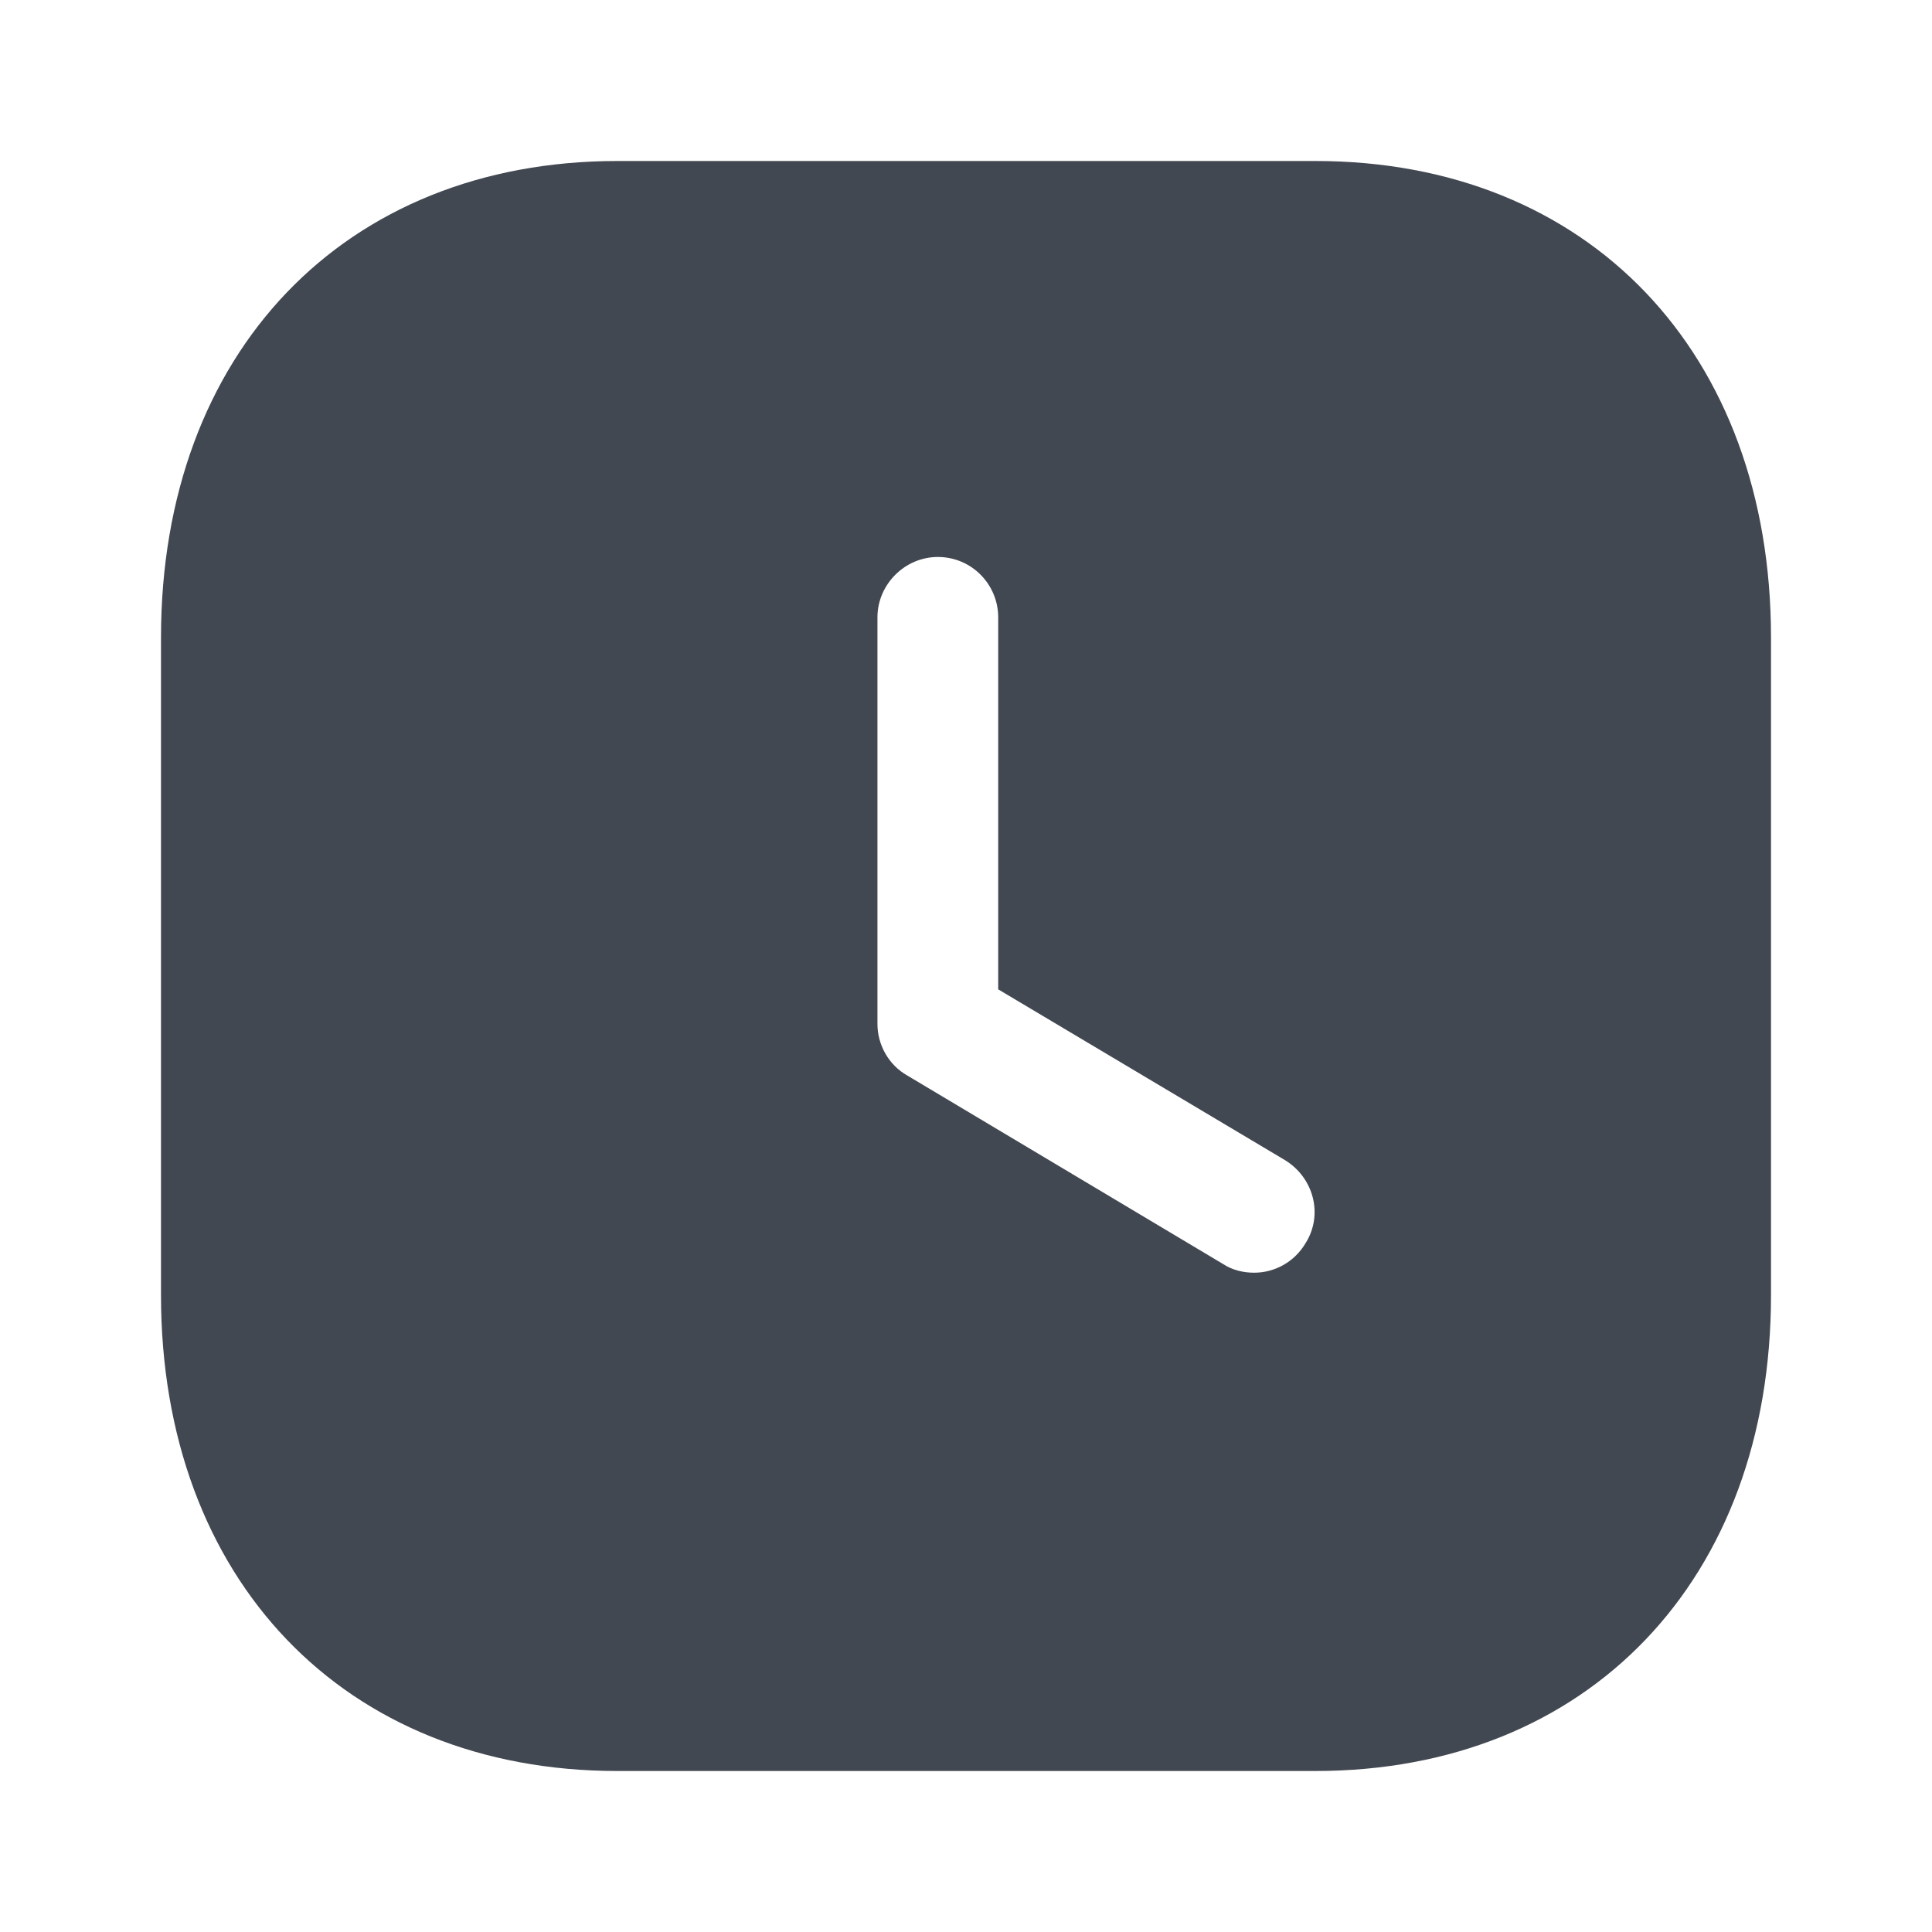
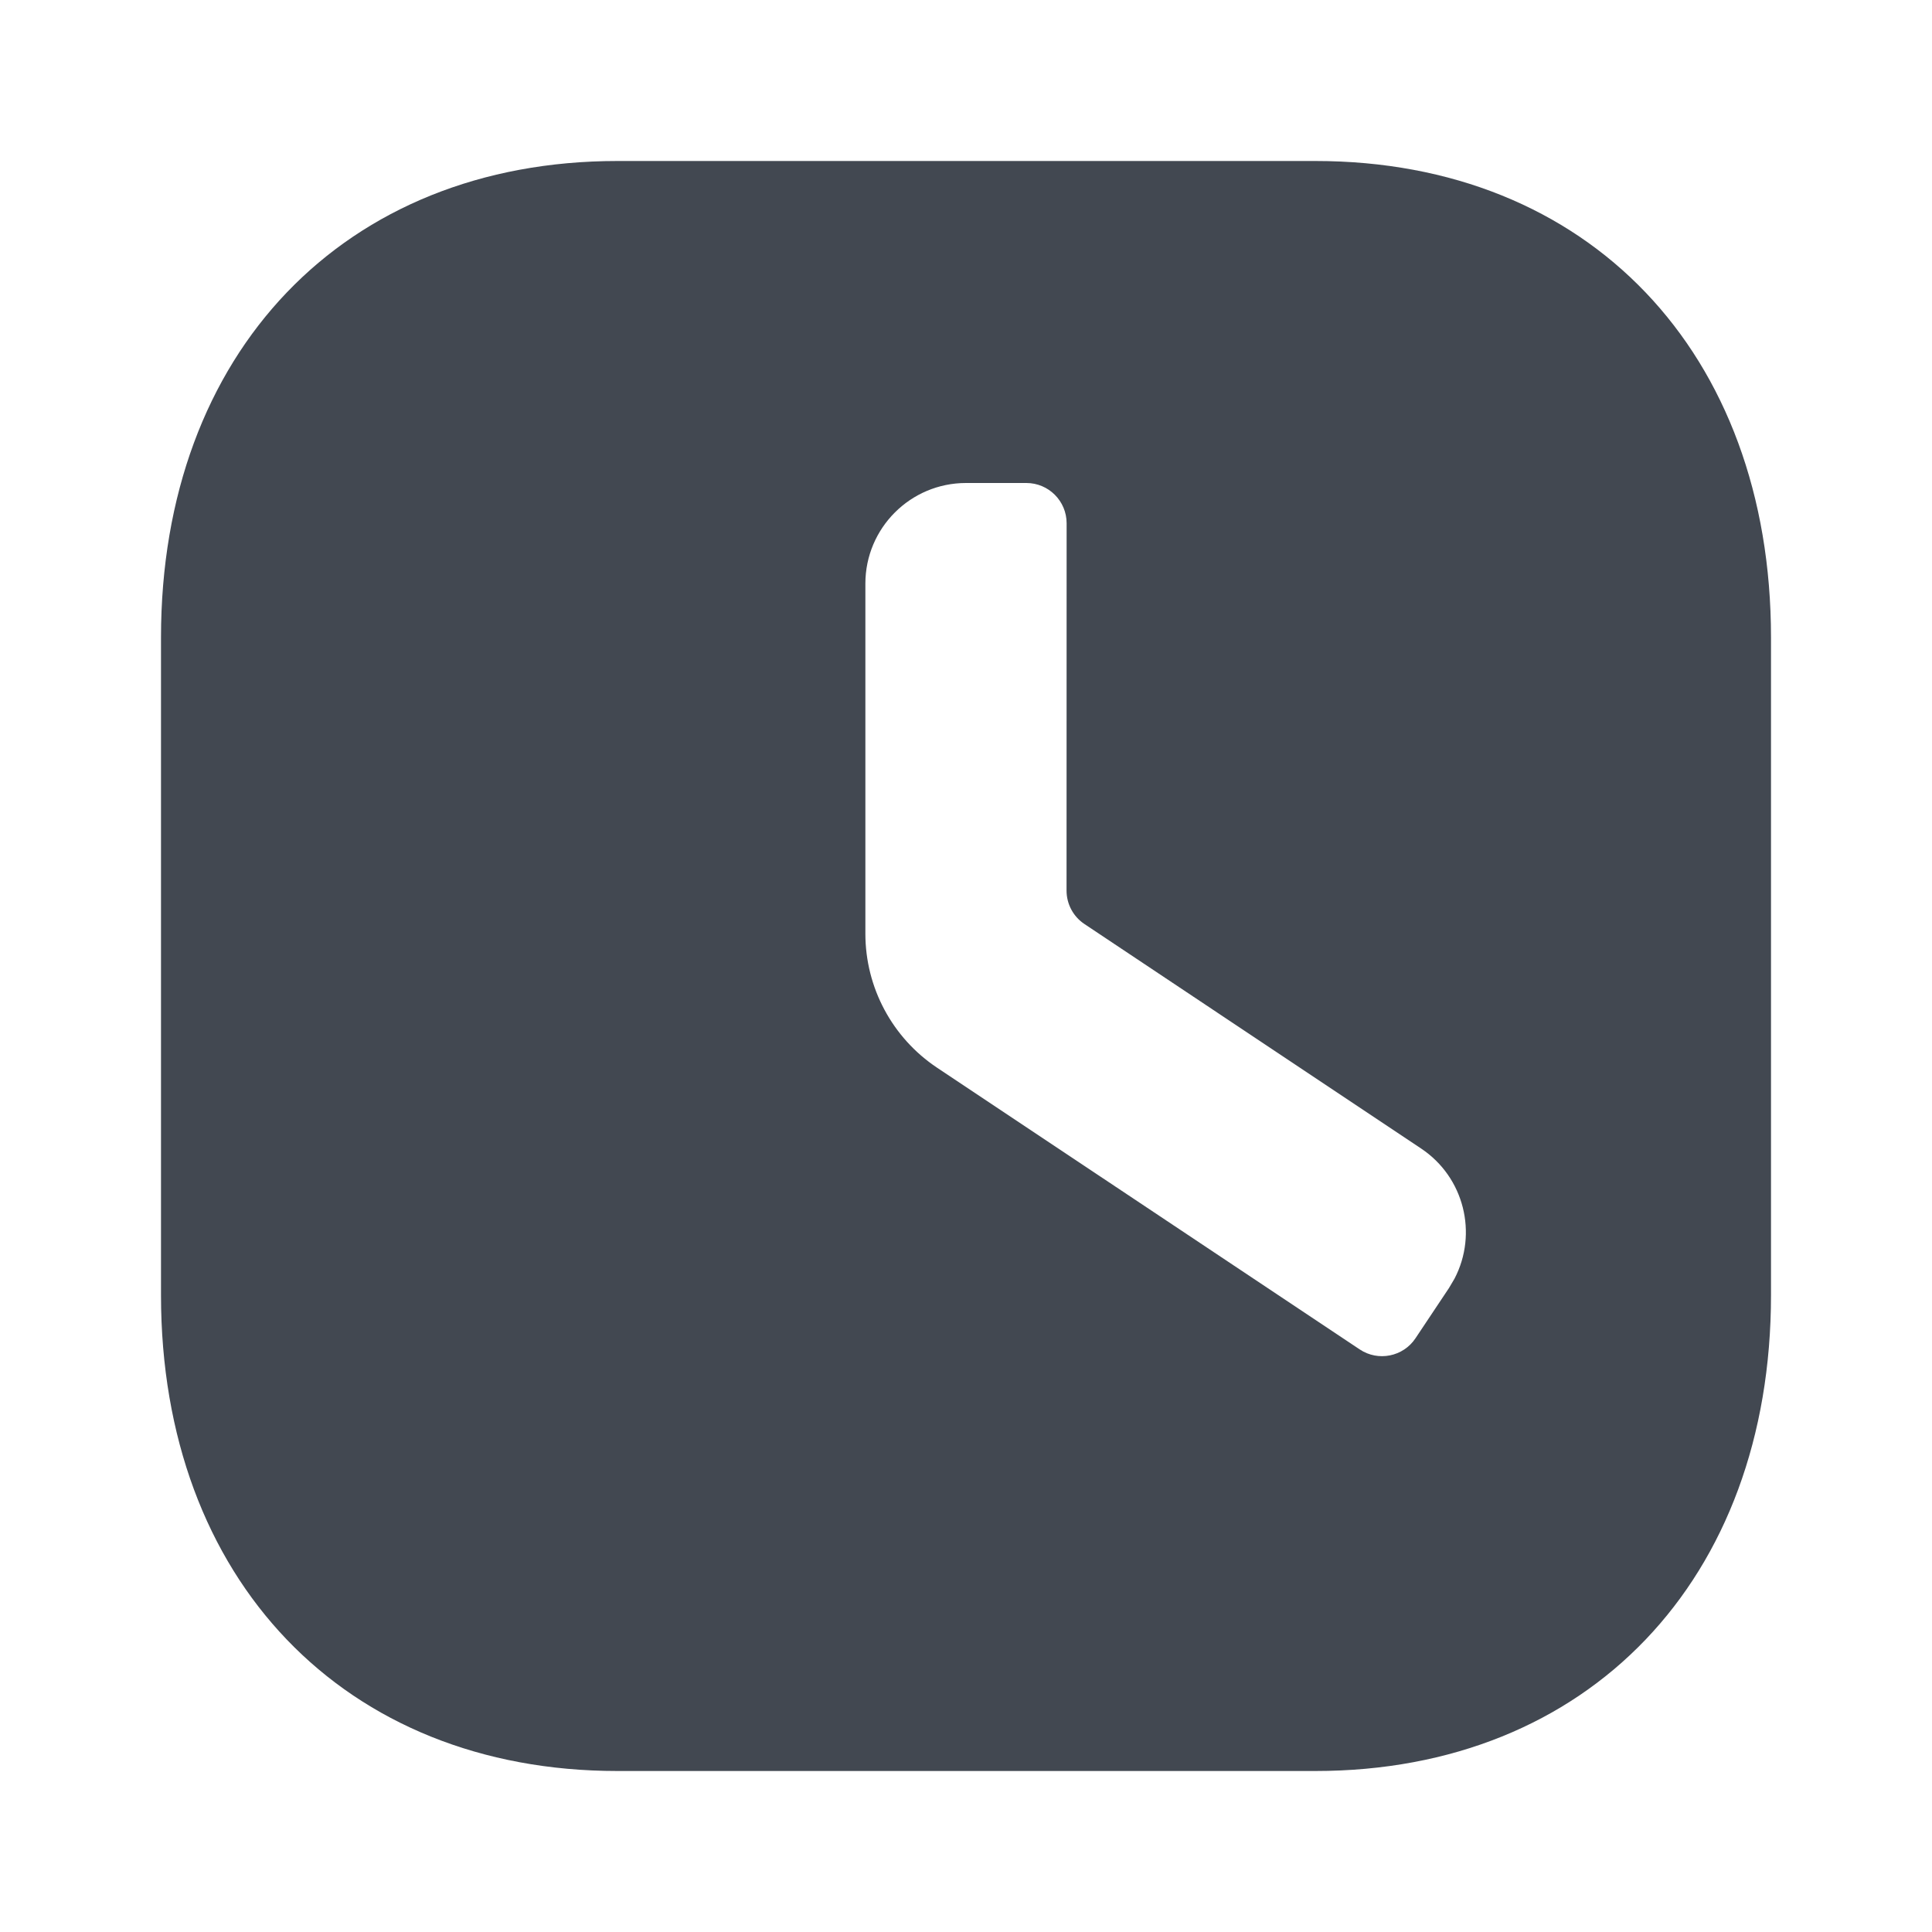
<svg xmlns="http://www.w3.org/2000/svg" width="24px" height="24px" viewBox="0 0 24 24" version="1.1">
-   <g id="Icon/Fill/Clock" stroke="none" stroke-width="1" fill="none" fill-rule="evenodd">
-     <path d="M16.34,2 C19.73,2 22,4.379 22,7.919 L22,7.919 L22,16.089 C22,19.62 19.73,22 16.34,22 L16.34,22 L7.67,22 C4.28,22 2,19.62 2,16.089 L2,16.089 L2,7.919 C2,4.379 4.28,2 7.67,2 L7.67,2 Z M11.65,6.919 C11.24,6.919 10.9,7.26 10.9,7.669 L10.9,7.669 L10.9,12.72 C10.9,12.98 11.04,13.23 11.27,13.36 L11.27,13.36 L15.19,15.7 C15.31,15.78 15.45,15.81 15.58,15.81 C15.83,15.81 16.08,15.68 16.22,15.44 C16.44,15.089 16.32,14.629 15.96,14.41 L15.96,14.41 L12.4,12.29 L12.4,7.669 C12.4,7.26 12.07,6.919 11.65,6.919 Z" id="Time-Square" fill="#424851" />
+   <g id="Icon/Clock" stroke="none" stroke-width="1" fill="none" fill-rule="evenodd">
+     <path d="M16.34,2 C19.73,2 22,4.379 22,7.919 L22,7.919 L22,16.089 C22,19.62 19.73,22 16.34,22 L16.34,22 L7.67,22 C4.28,22 2,19.62 2,16.089 L2,16.089 L2,7.919 C2,4.379 4.28,2 7.67,2 L7.67,2 Z M12.75,6 L12,6 C11.31,6 10.75,6.56 10.75,7.25 L10.75,7.25 L10.75,11.599 C10.75,12.267 11.084,12.892 11.64,13.263 L11.64,13.263 L16.891,16.763 C17.12,16.916 17.431,16.854 17.584,16.624 L17.584,16.624 L18,16 L18,16 L18.069,15.883 C18.36,15.324 18.189,14.624 17.653,14.267 L17.653,14.267 L13.472,11.479 C13.333,11.387 13.249,11.231 13.249,11.063 L13.249,11.063 L13.25,6.5 L13.25,6.5 C13.25,6.224 13.026,6 12.75,6 L12.75,6 Z" id="↳-🎨-ICON-COLOR" fill="#424851" />
  </g>
</svg>
